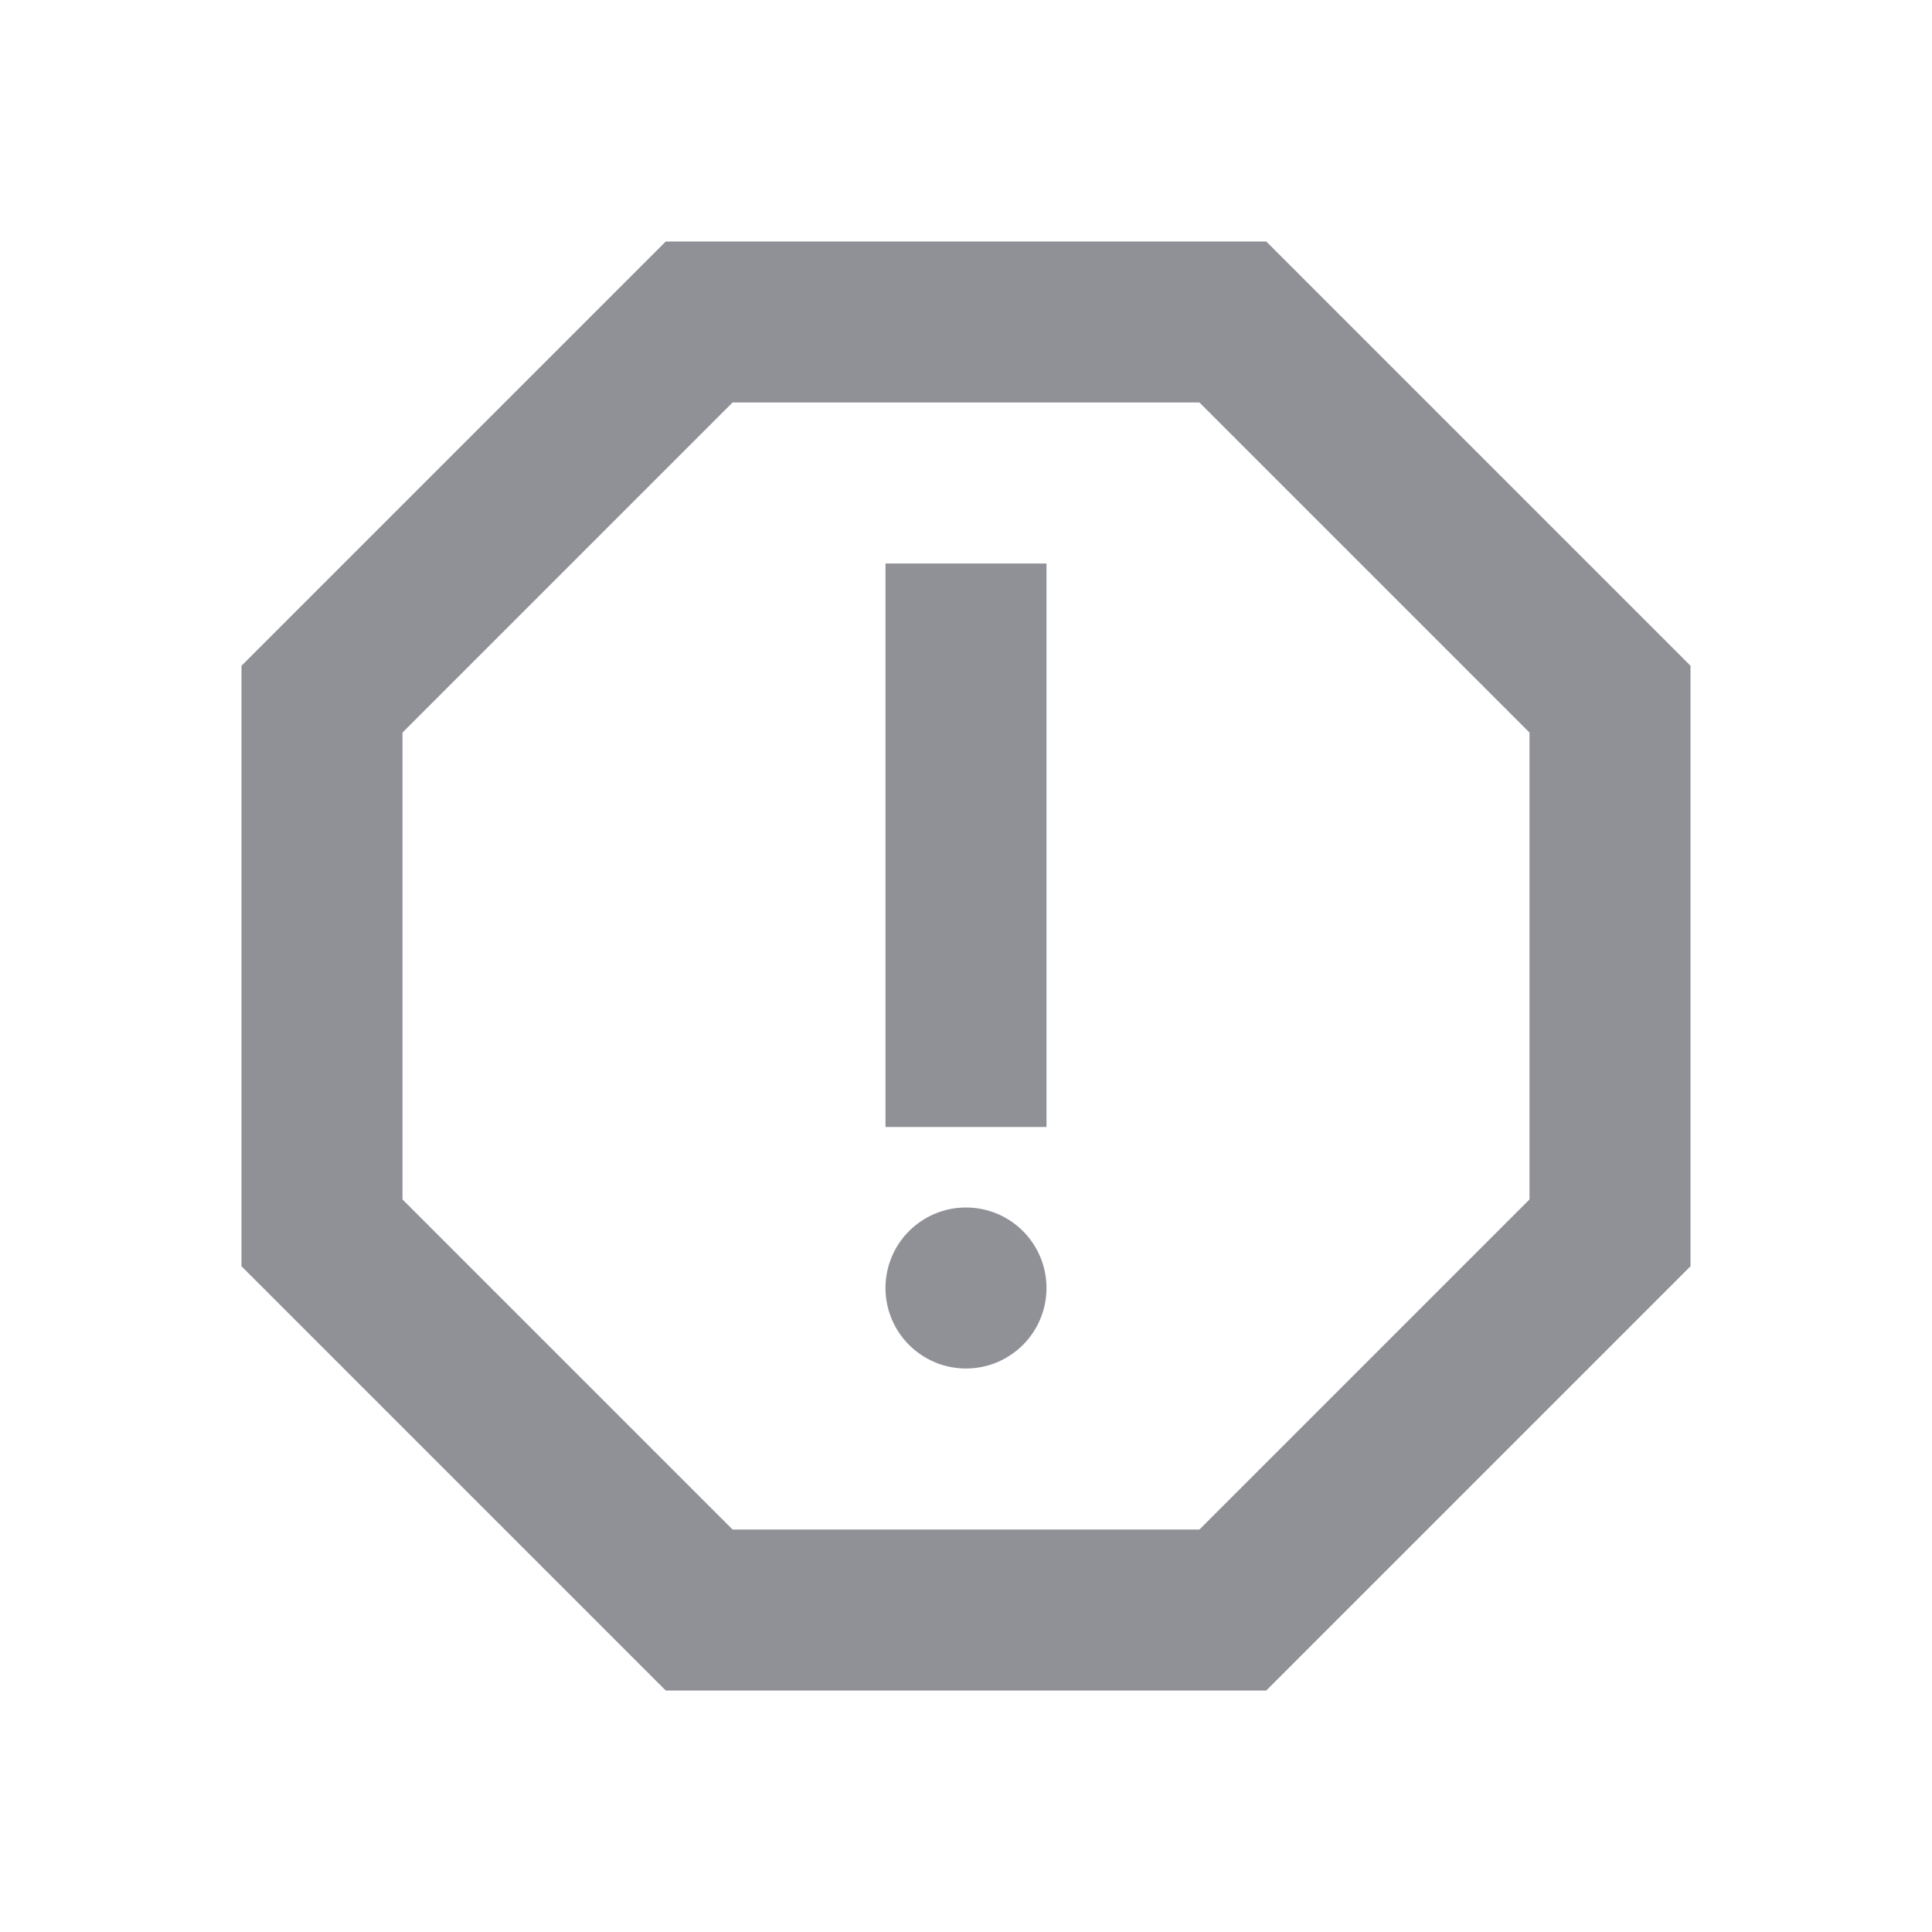
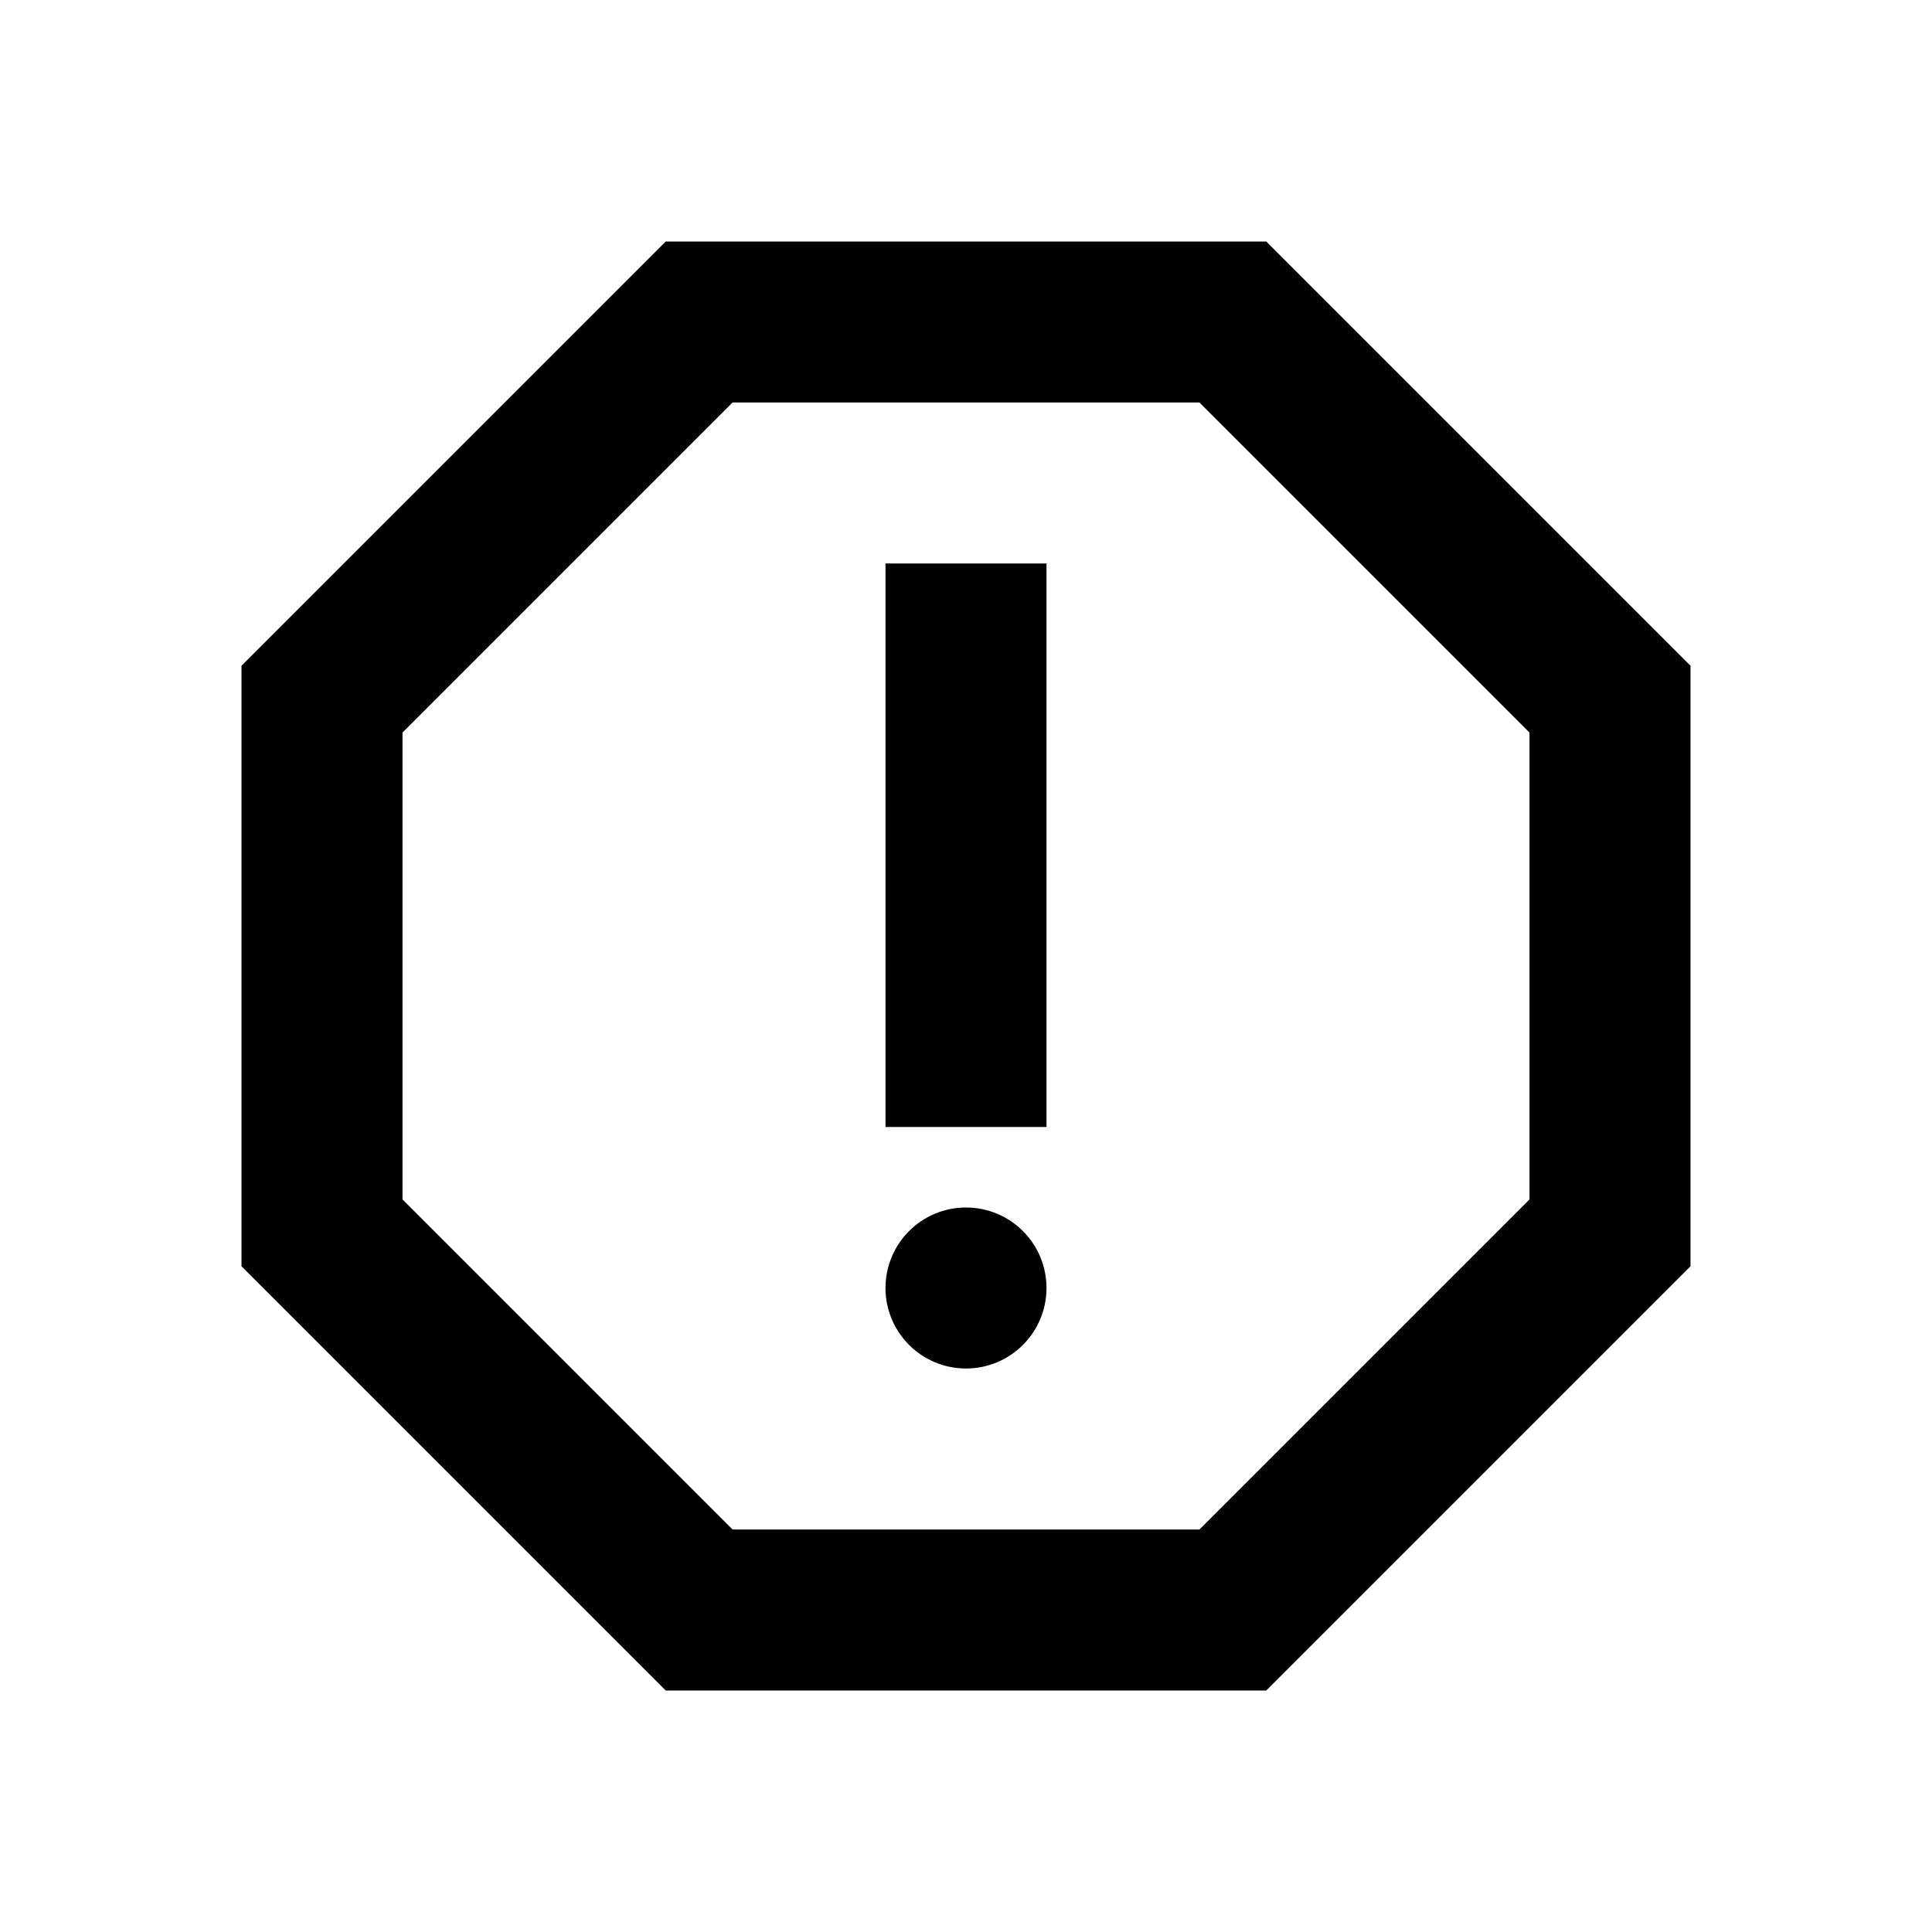
<svg xmlns="http://www.w3.org/2000/svg" width="24px" height="24px" viewBox="0 0 24 24" version="1.1">
-   <defs>
-     <filter color-interpolation-filters="auto" id="filter-1">
-       <feColorMatrix in="SourceGraphic" type="matrix" values="0 0 0 0 0.561 0 0 0 0 0.569 0 0 0 0 0.592 0 0 0 1 0" />
-     </filter>
-   </defs>
-   <g id="Desktop" stroke="none" stroke-width="1" fill="none" fill-rule="evenodd">
-     <g id="report_black_24dp" transform="translate(-208, -320)" filter="url(#filter-1)">
-       <g transform="translate(208, 320)">
-         <polygon id="Path" points="0 0 24 0 24 24 0 24" />
-         <path d="M15.73,3 L8.27,3 L3,8.27 L3,15.73 L8.27,21 L15.73,21 L21,15.73 L21,8.27 L15.73,3 Z M19,14.9 L14.9,19 L9.1,19 L5,14.9 L5,9.1 L9.1,5 L14.9,5 L19,9.1 L19,14.9 Z" id="Shape" fill="#000000" fill-rule="nonzero" />
-         <circle id="Oval" fill="#000000" fill-rule="nonzero" cx="12" cy="16" r="1" />
-         <polygon id="Path" fill="#000000" fill-rule="nonzero" points="11 7 13 7 13 14 11 14" />
-       </g>
-     </g>
-   </g>
+   <path d="M15.73,3 L8.27,3 L3,8.27 L3,15.73 L8.27,21 L15.73,21 L21,15.73 L21,8.27 L15.73,3 Z M19,14.9 L14.9,19 L9.1,19 L5,14.9 L5,9.1 L9.1,5 L14.9,5 L19,9.1 L19,14.9 Z" id="Shape" fill="#000000" fill-rule="nonzero" />
+   <circle id="Oval" fill="#000000" fill-rule="nonzero" cx="12" cy="16" r="1" />
+   <polygon id="Path" fill="#000000" fill-rule="nonzero" points="11 7 13 7 13 14 11 14" />
</svg>
